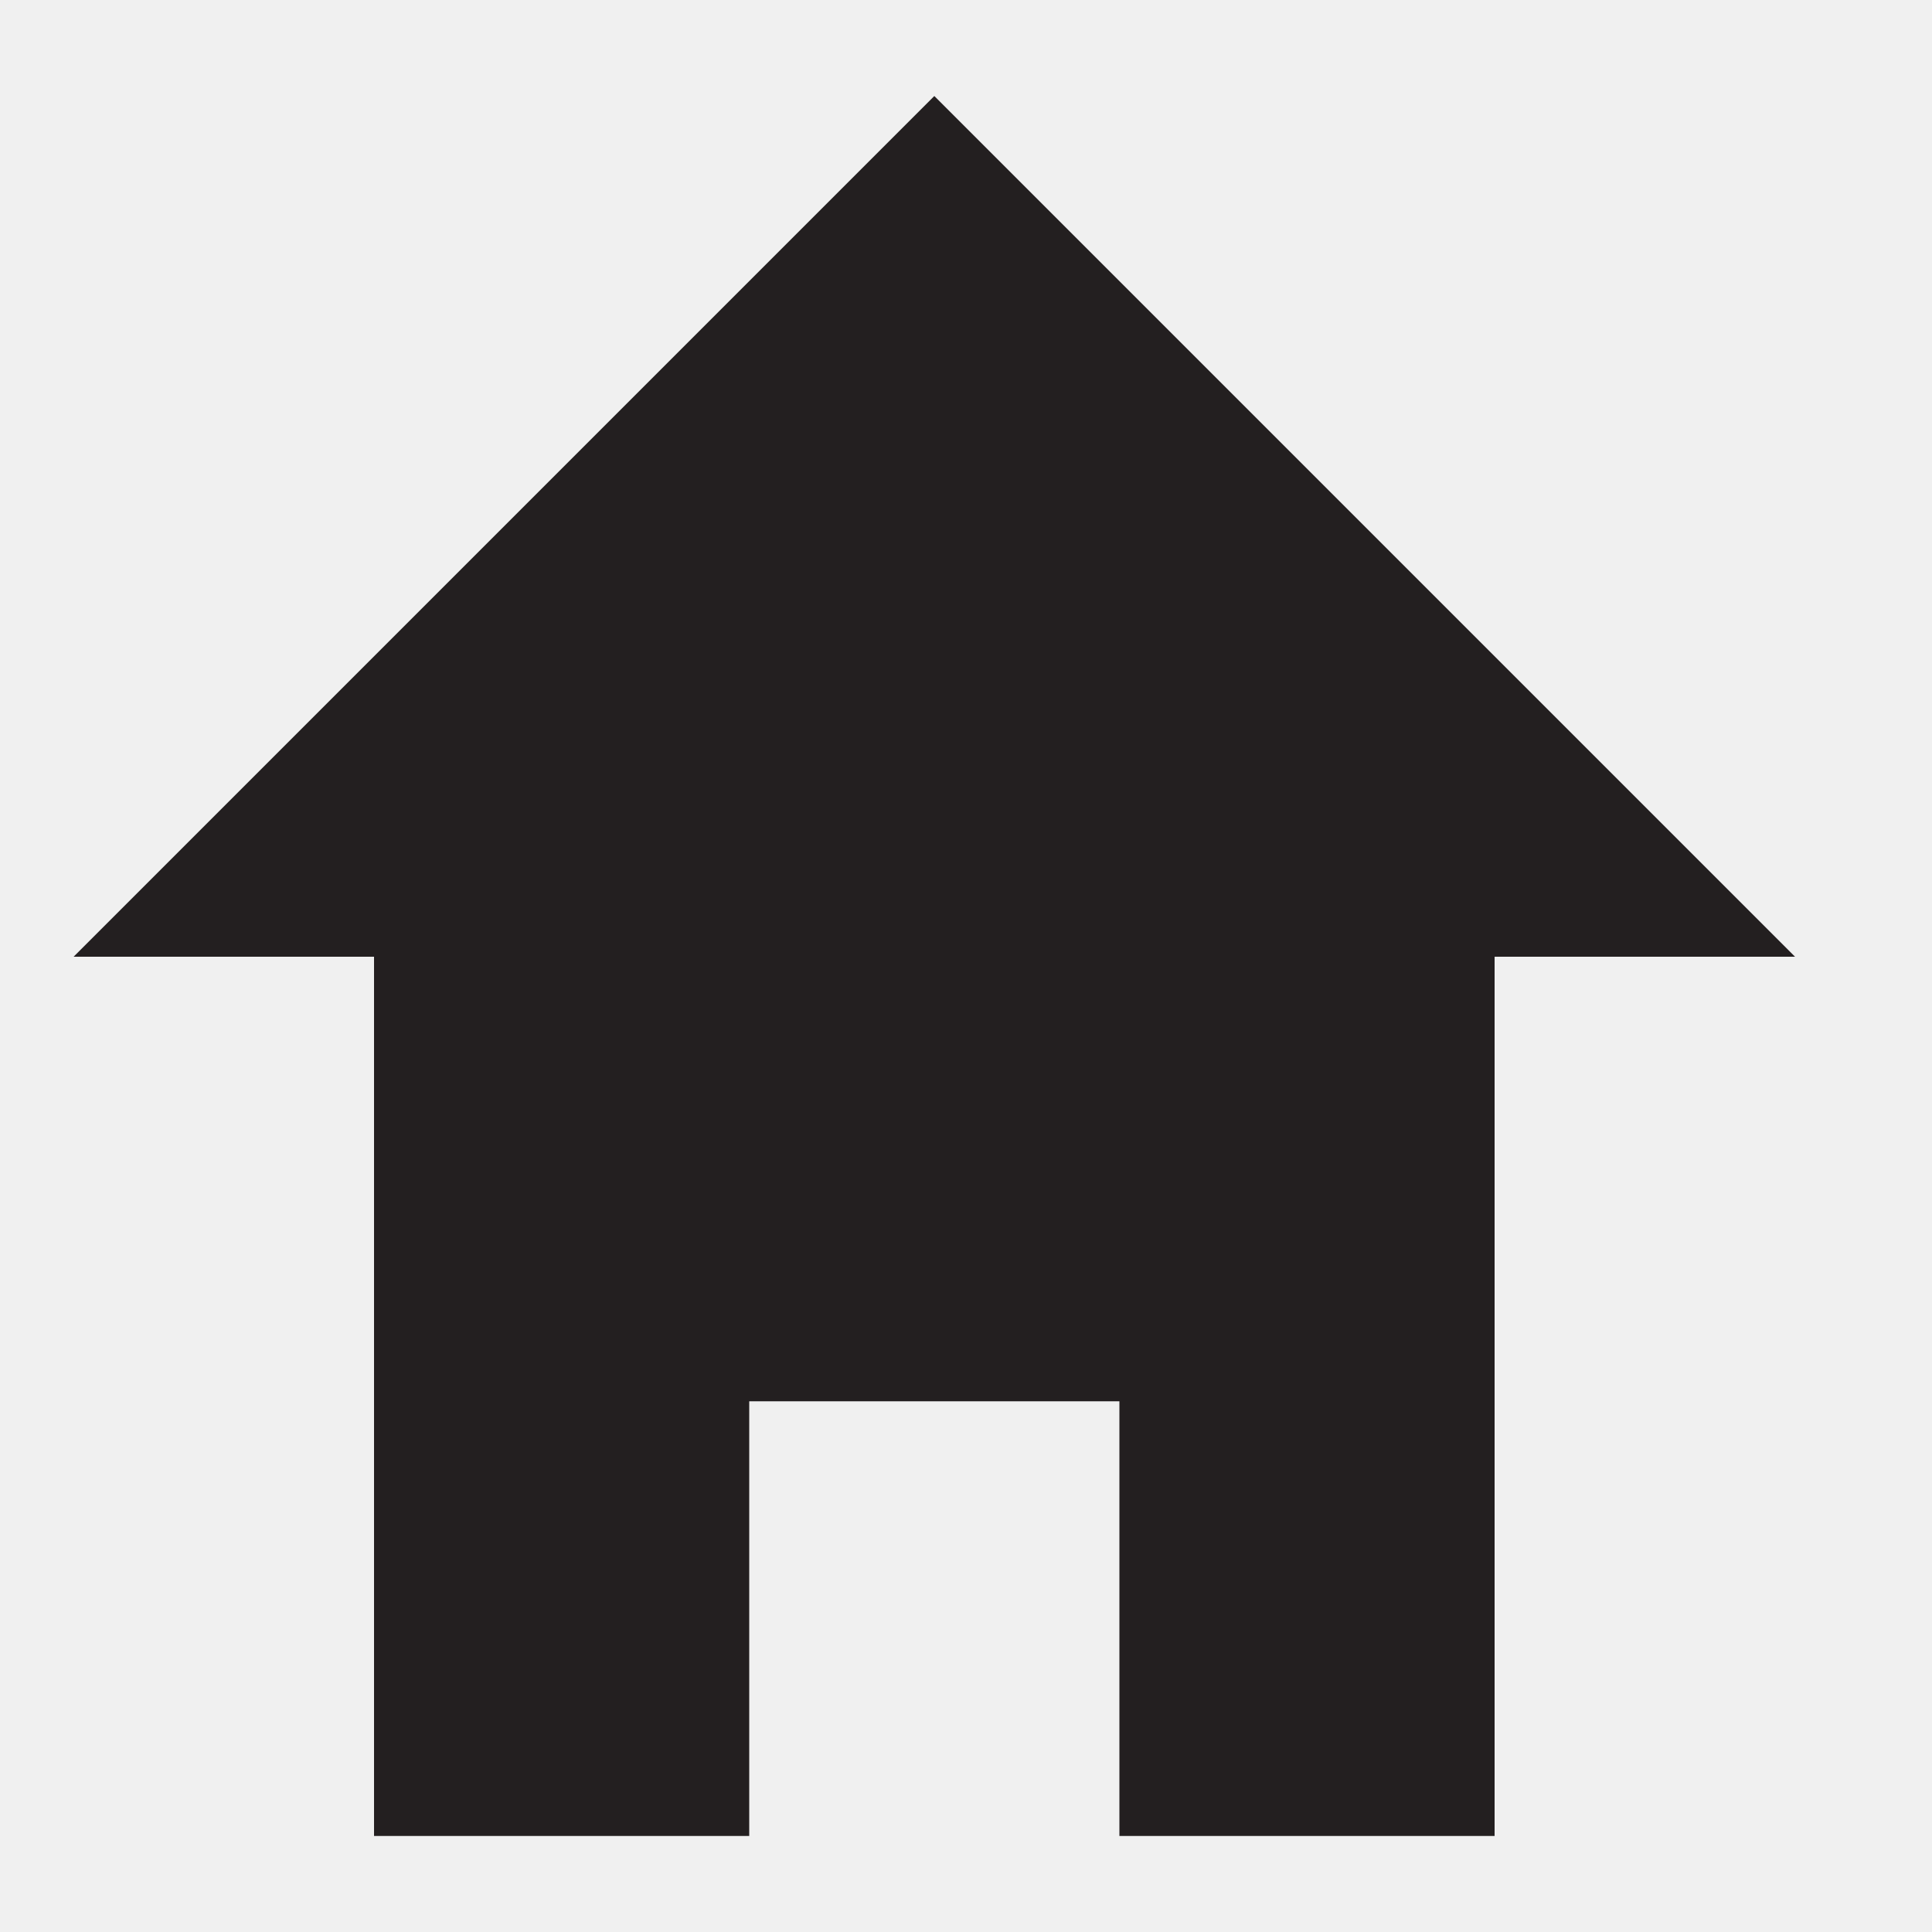
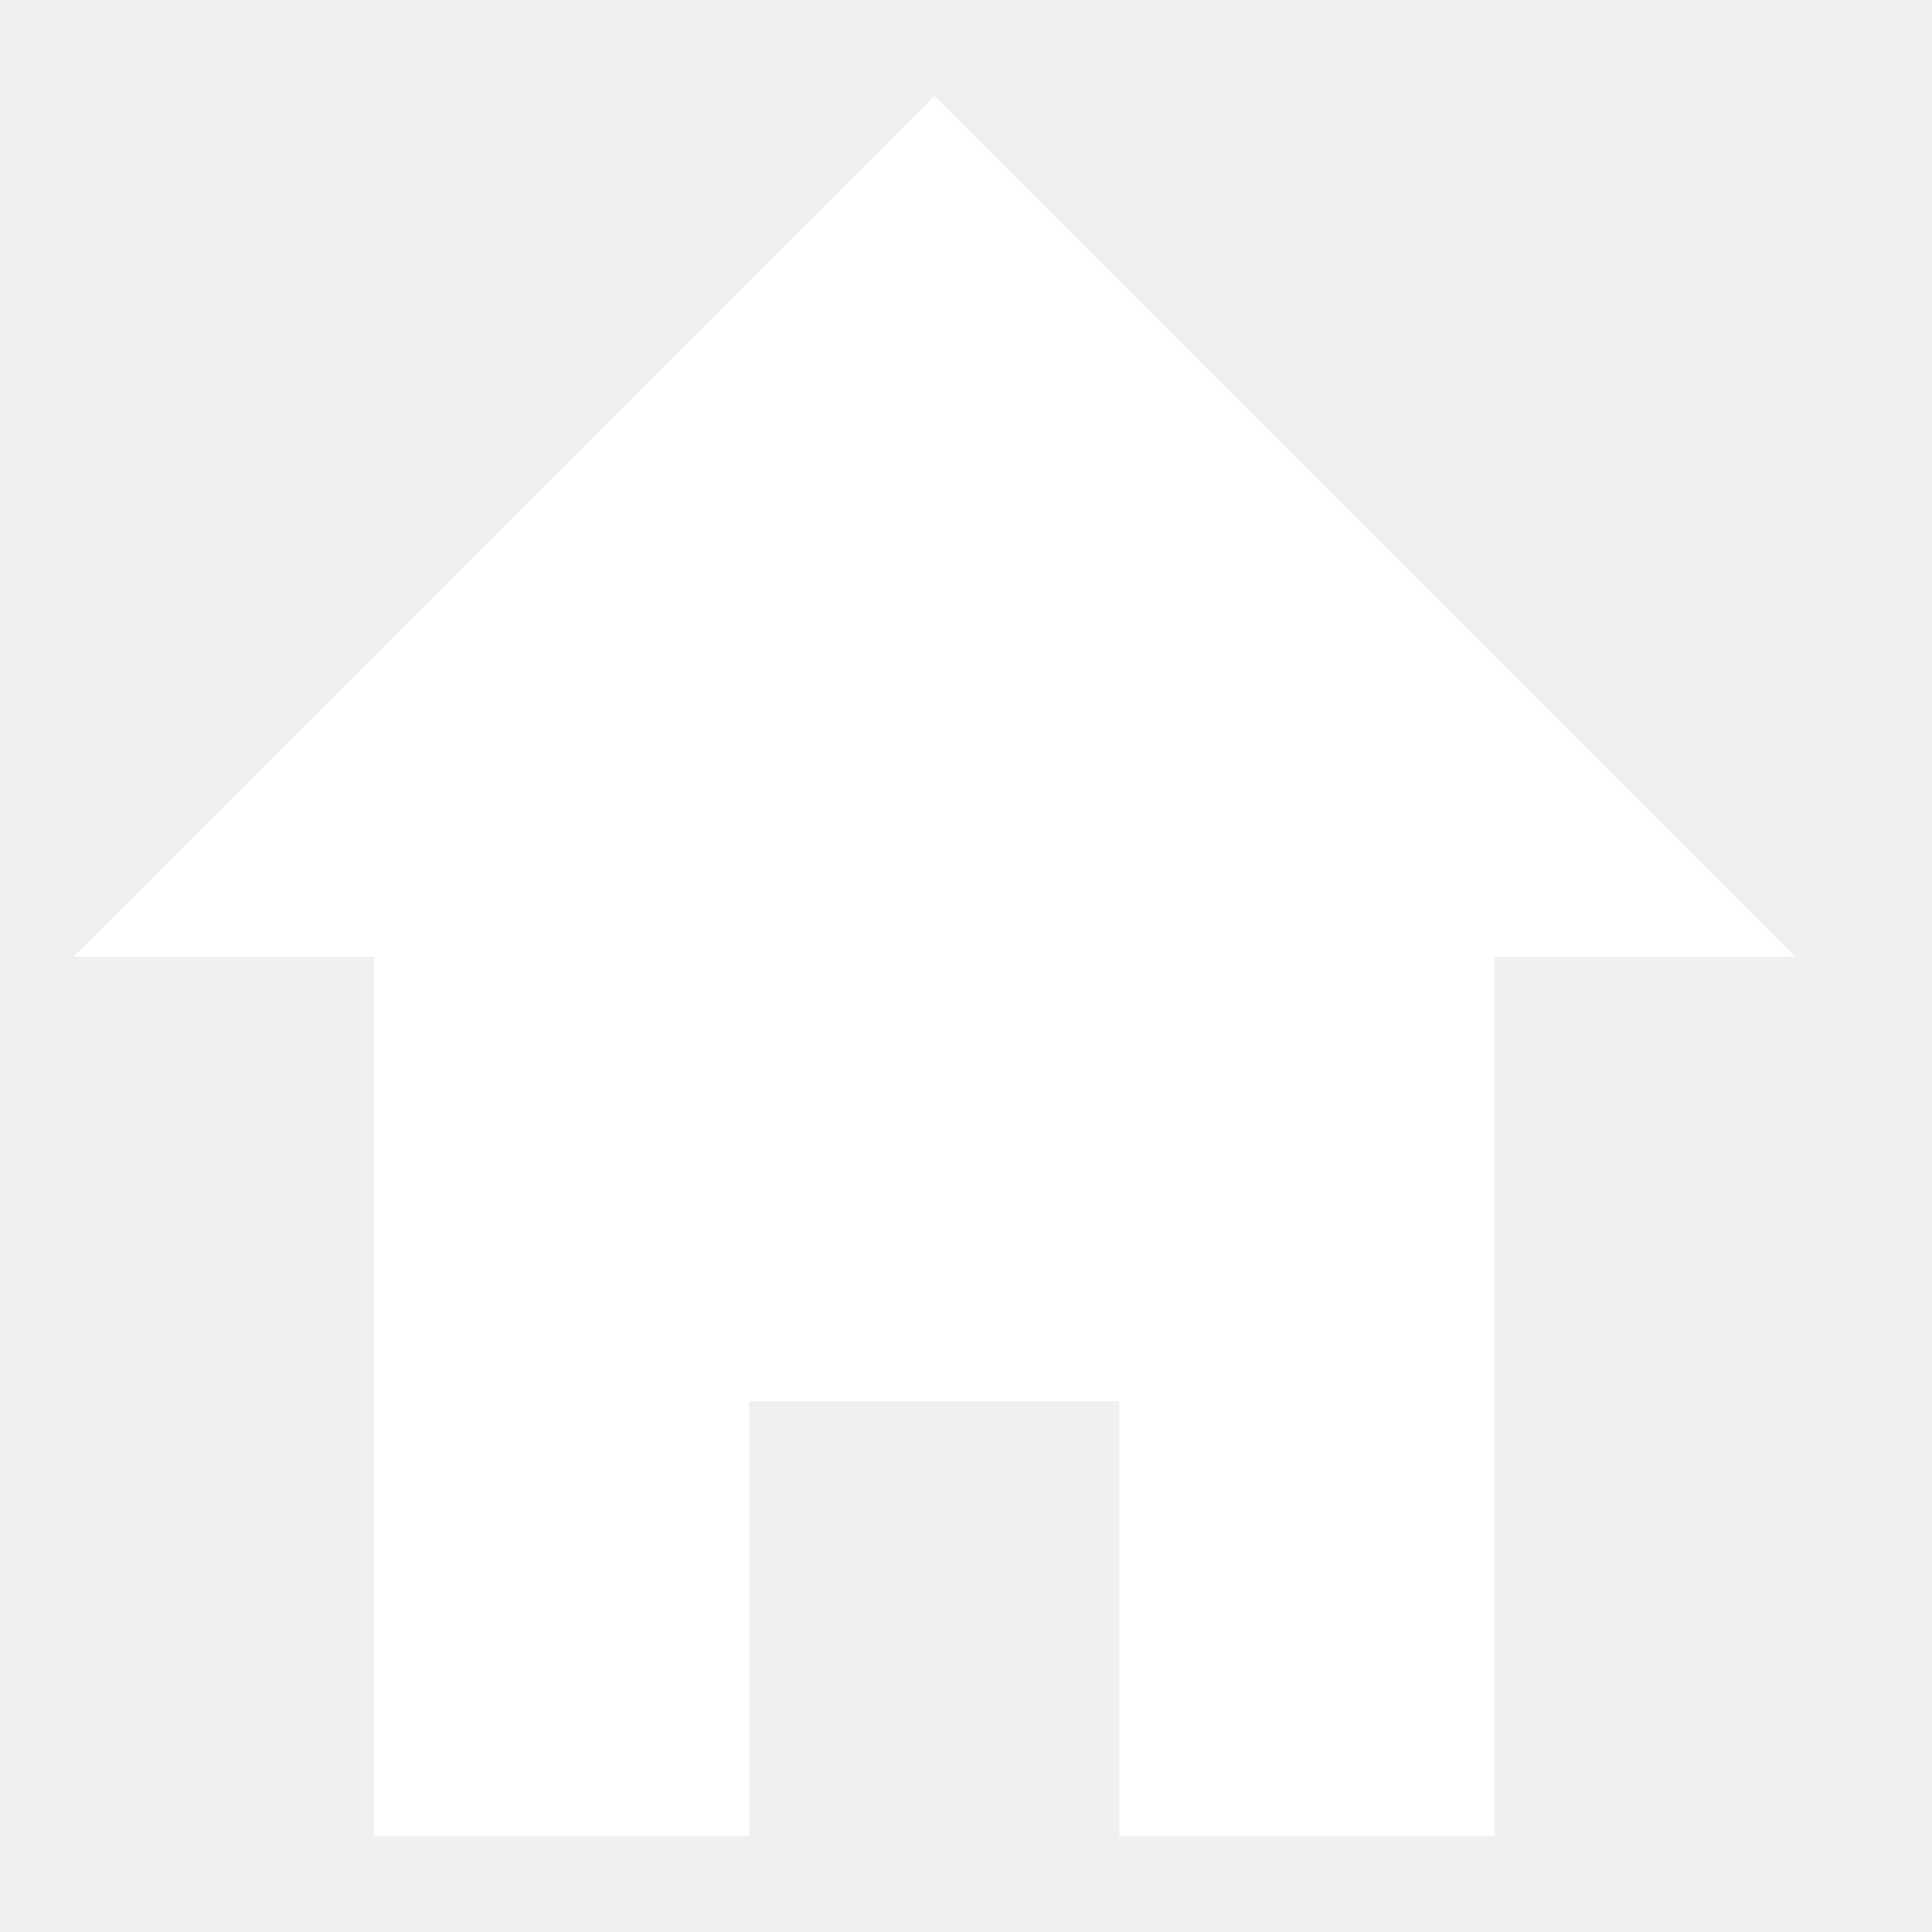
<svg xmlns="http://www.w3.org/2000/svg" id="Layer_1" data-name="Layer 1" viewBox="0 0 100 100">
  <defs>
-     <style>.cls-1{fill:#231f20;}</style>
+     <style>.cls-1{fill:#ffffff;}</style>
  </defs>
  <polygon class="cls-1" points="92.91 49.52 77.36 49.52 77.36 95.03 57.94 95.03 57.94 72.53 38.78 72.53 38.78 95.03 19.36 95.03 19.36 49.52 3.81 49.52 48.36 4.97 92.91 49.52" />
</svg>
